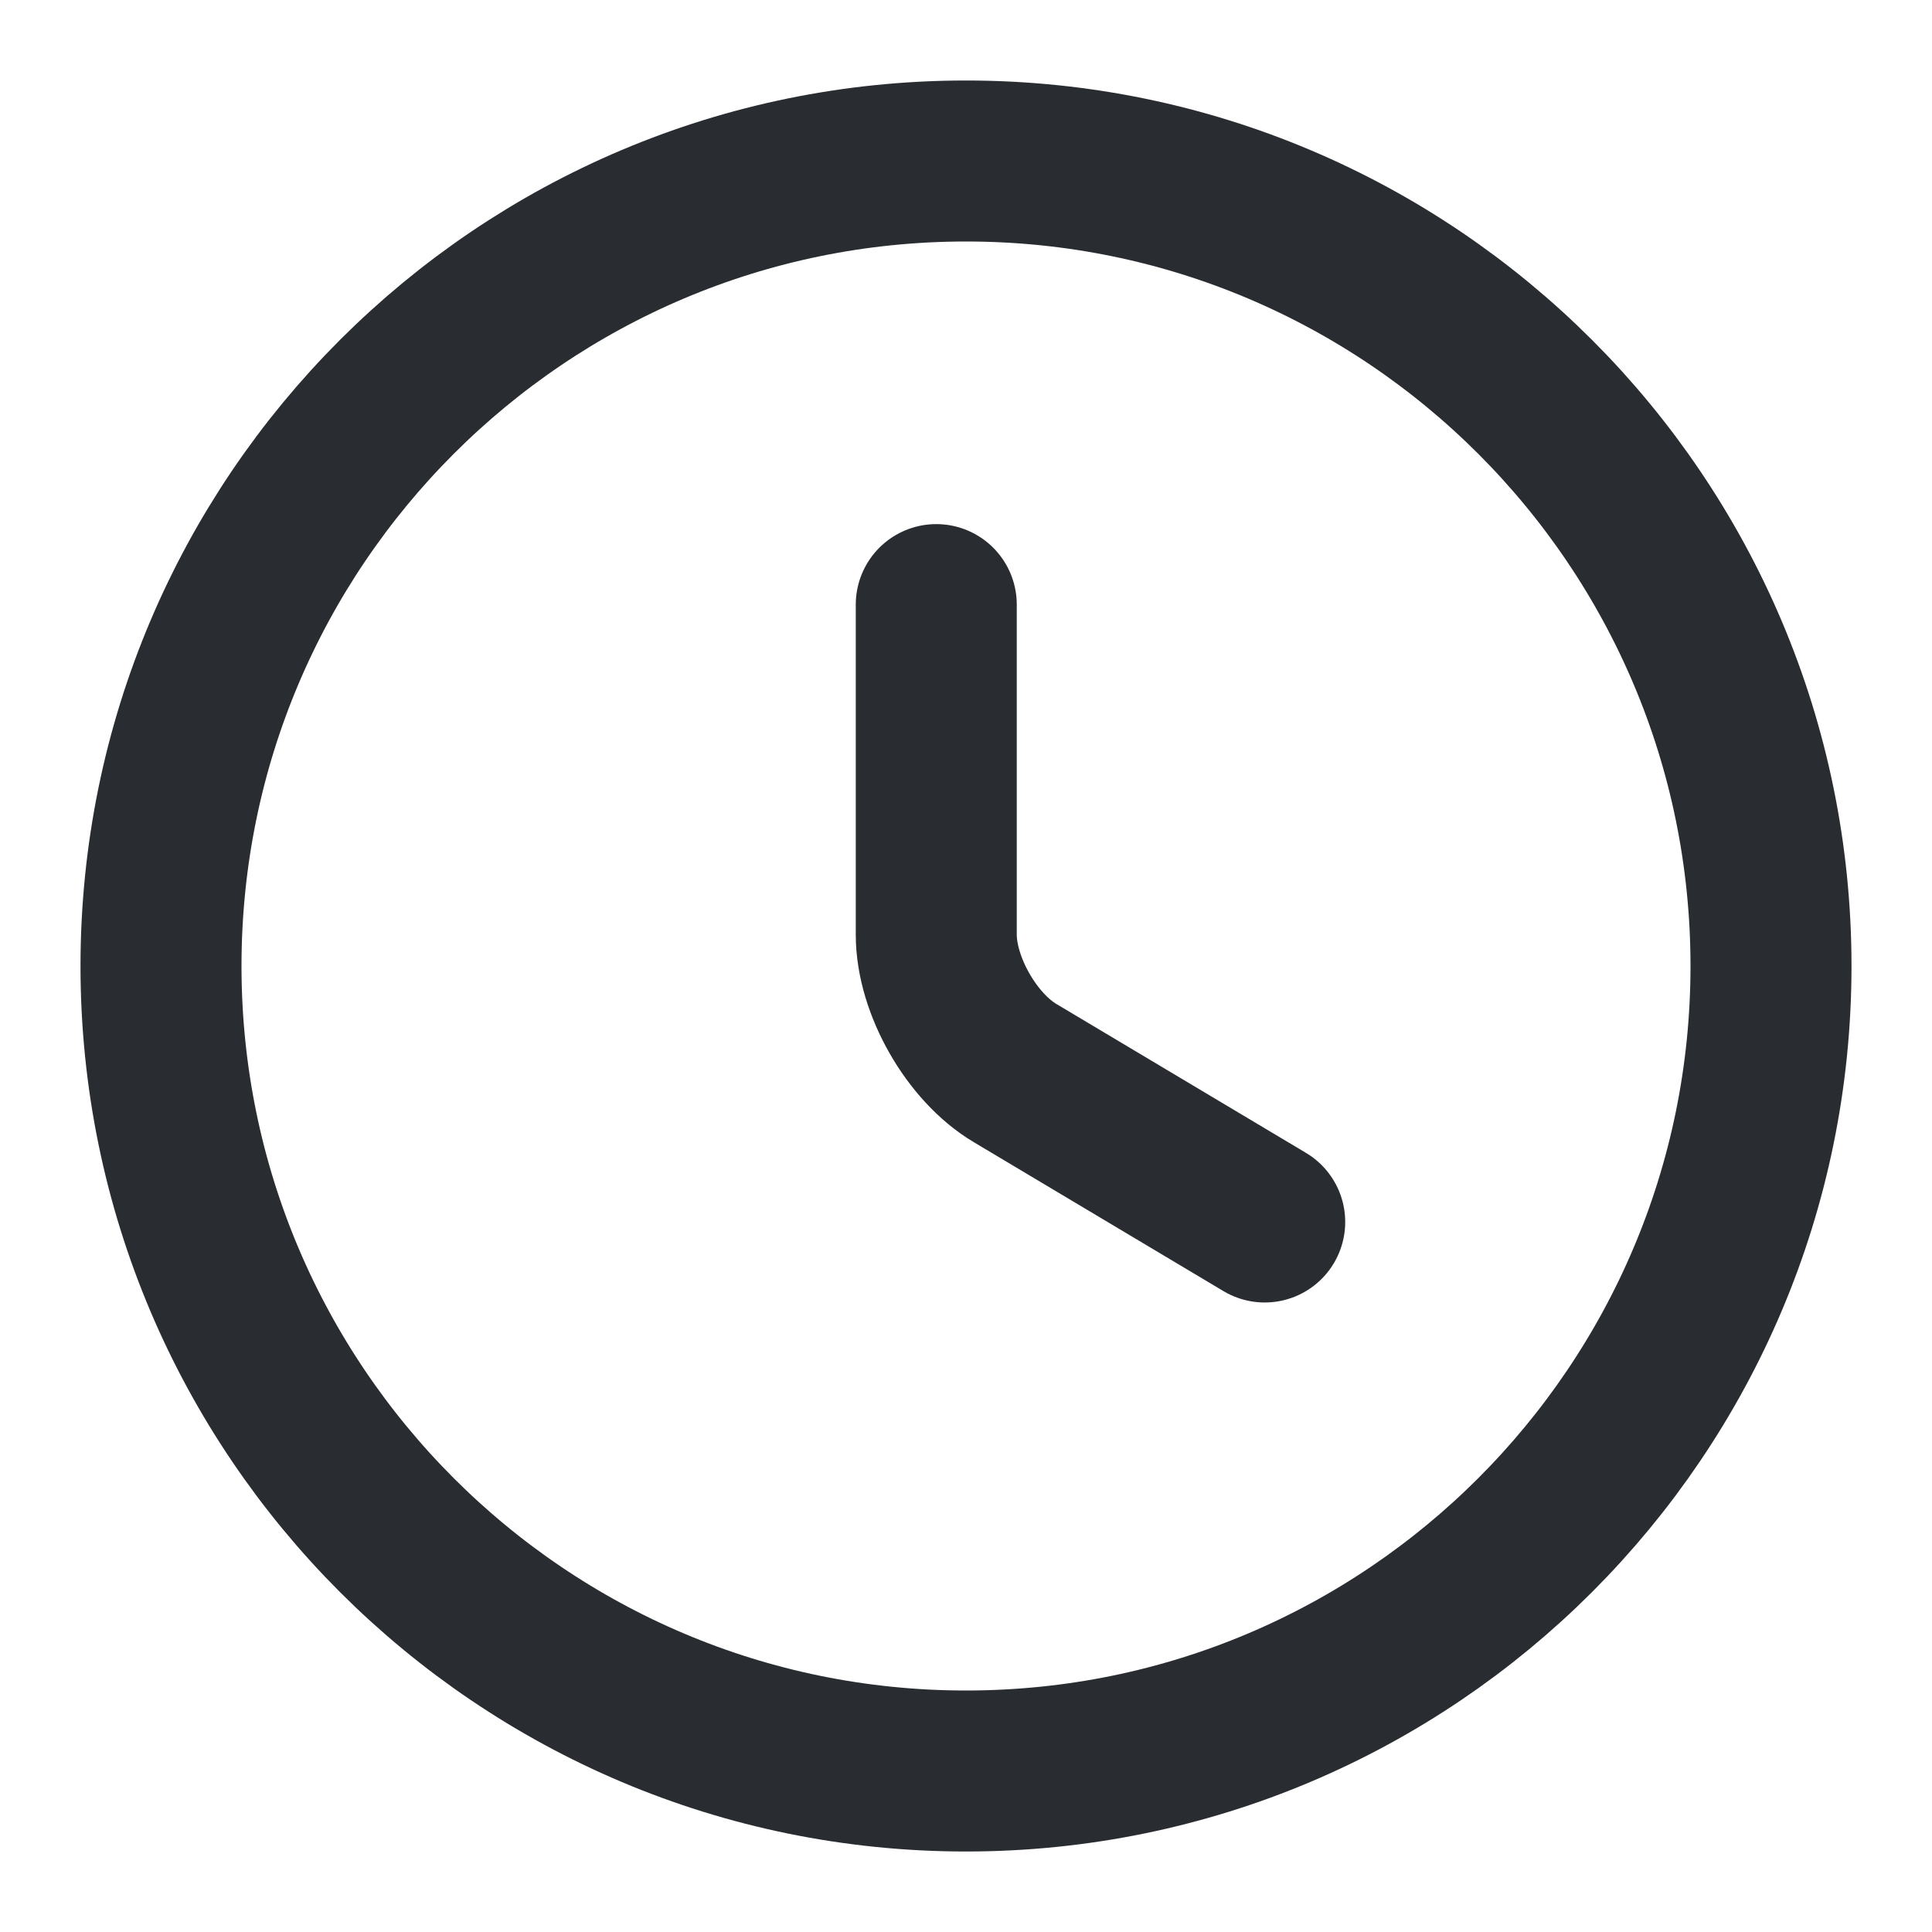
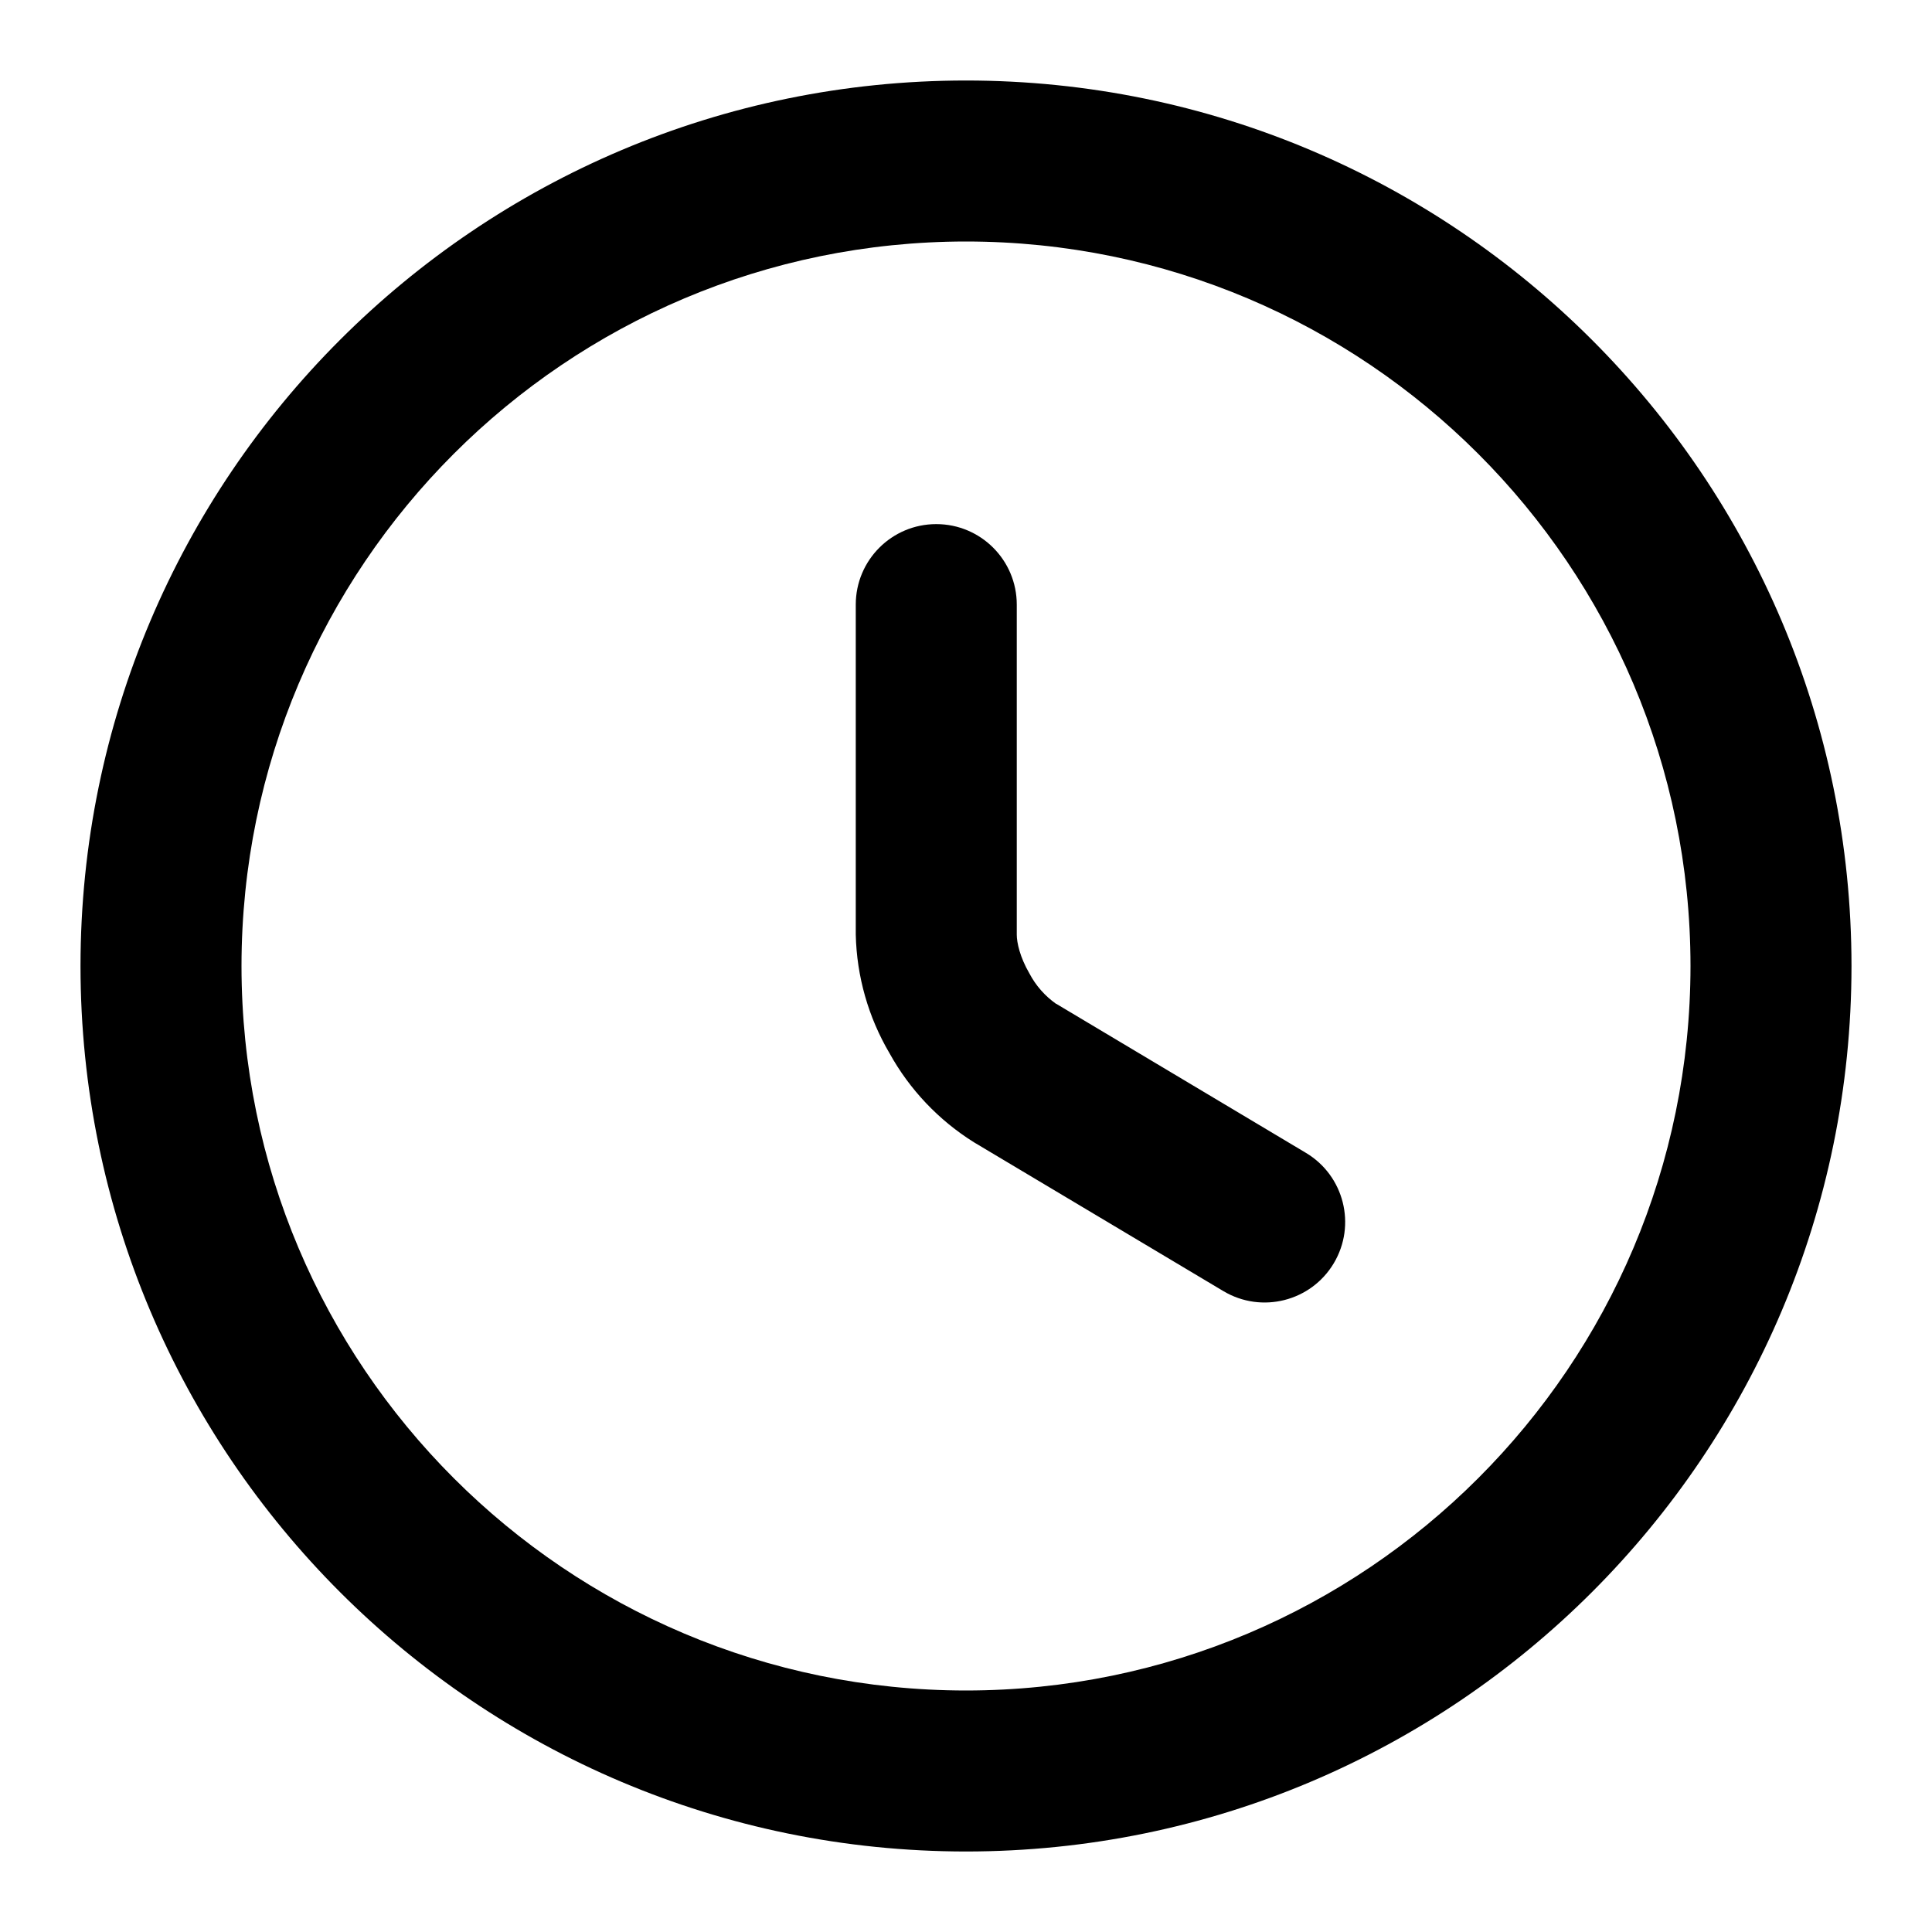
- <svg xmlns="http://www.w3.org/2000/svg" width="18" height="18" viewBox="0 0 18 18" fill="none">
-   <path d="M9 16.5C4.86 16.5 1.5 13.14 1.5 9C1.5 4.86 4.86 1.5 9 1.5C13.14 1.5 16.5 4.86 16.5 9C16.5 13.14 13.14 16.5 9 16.5Z" stroke="#292D32" stroke-width="1.5" stroke-linecap="round" stroke-linejoin="round" />
-   <path d="M11.783 11.385L9.458 9.998C9.053 9.758 8.723 9.18 8.723 8.708V5.633" stroke="#292D32" stroke-width="1.5" stroke-linecap="round" stroke-linejoin="round" />
+ <svg xmlns="http://www.w3.org/2000/svg" width="18" height="18" fill="currentColor" viewBox="0 0 18 18">
+   <path fill-rule="evenodd" d="M9 2.25A6.753 6.753 0 0 0 2.25 9 6.753 6.753 0 0 0 9 15.75 6.753 6.753 0 0 0 15.75 9 6.753 6.753 0 0 0 9 2.25ZM.75 9A8.253 8.253 0 0 1 9 .75 8.253 8.253 0 0 1 17.25 9 8.253 8.253 0 0 1 9 17.25 8.253 8.253 0 0 1 .75 9Z" clip-rule="evenodd" />
+   <path fill-rule="evenodd" d="M8.723 4.883a.75.75 0 0 1 .75.75v3.075c0 .075.03.21.117.36a.806.806 0 0 0 .25.285h.002l2.325 1.388a.75.75 0 1 1-.769 1.288l-2.323-1.386a2.28 2.28 0 0 1-.788-.831 2.279 2.279 0 0 1-.314-1.104V5.633a.75.75 0 0 1 .75-.75Z" clip-rule="evenodd" />
</svg>
